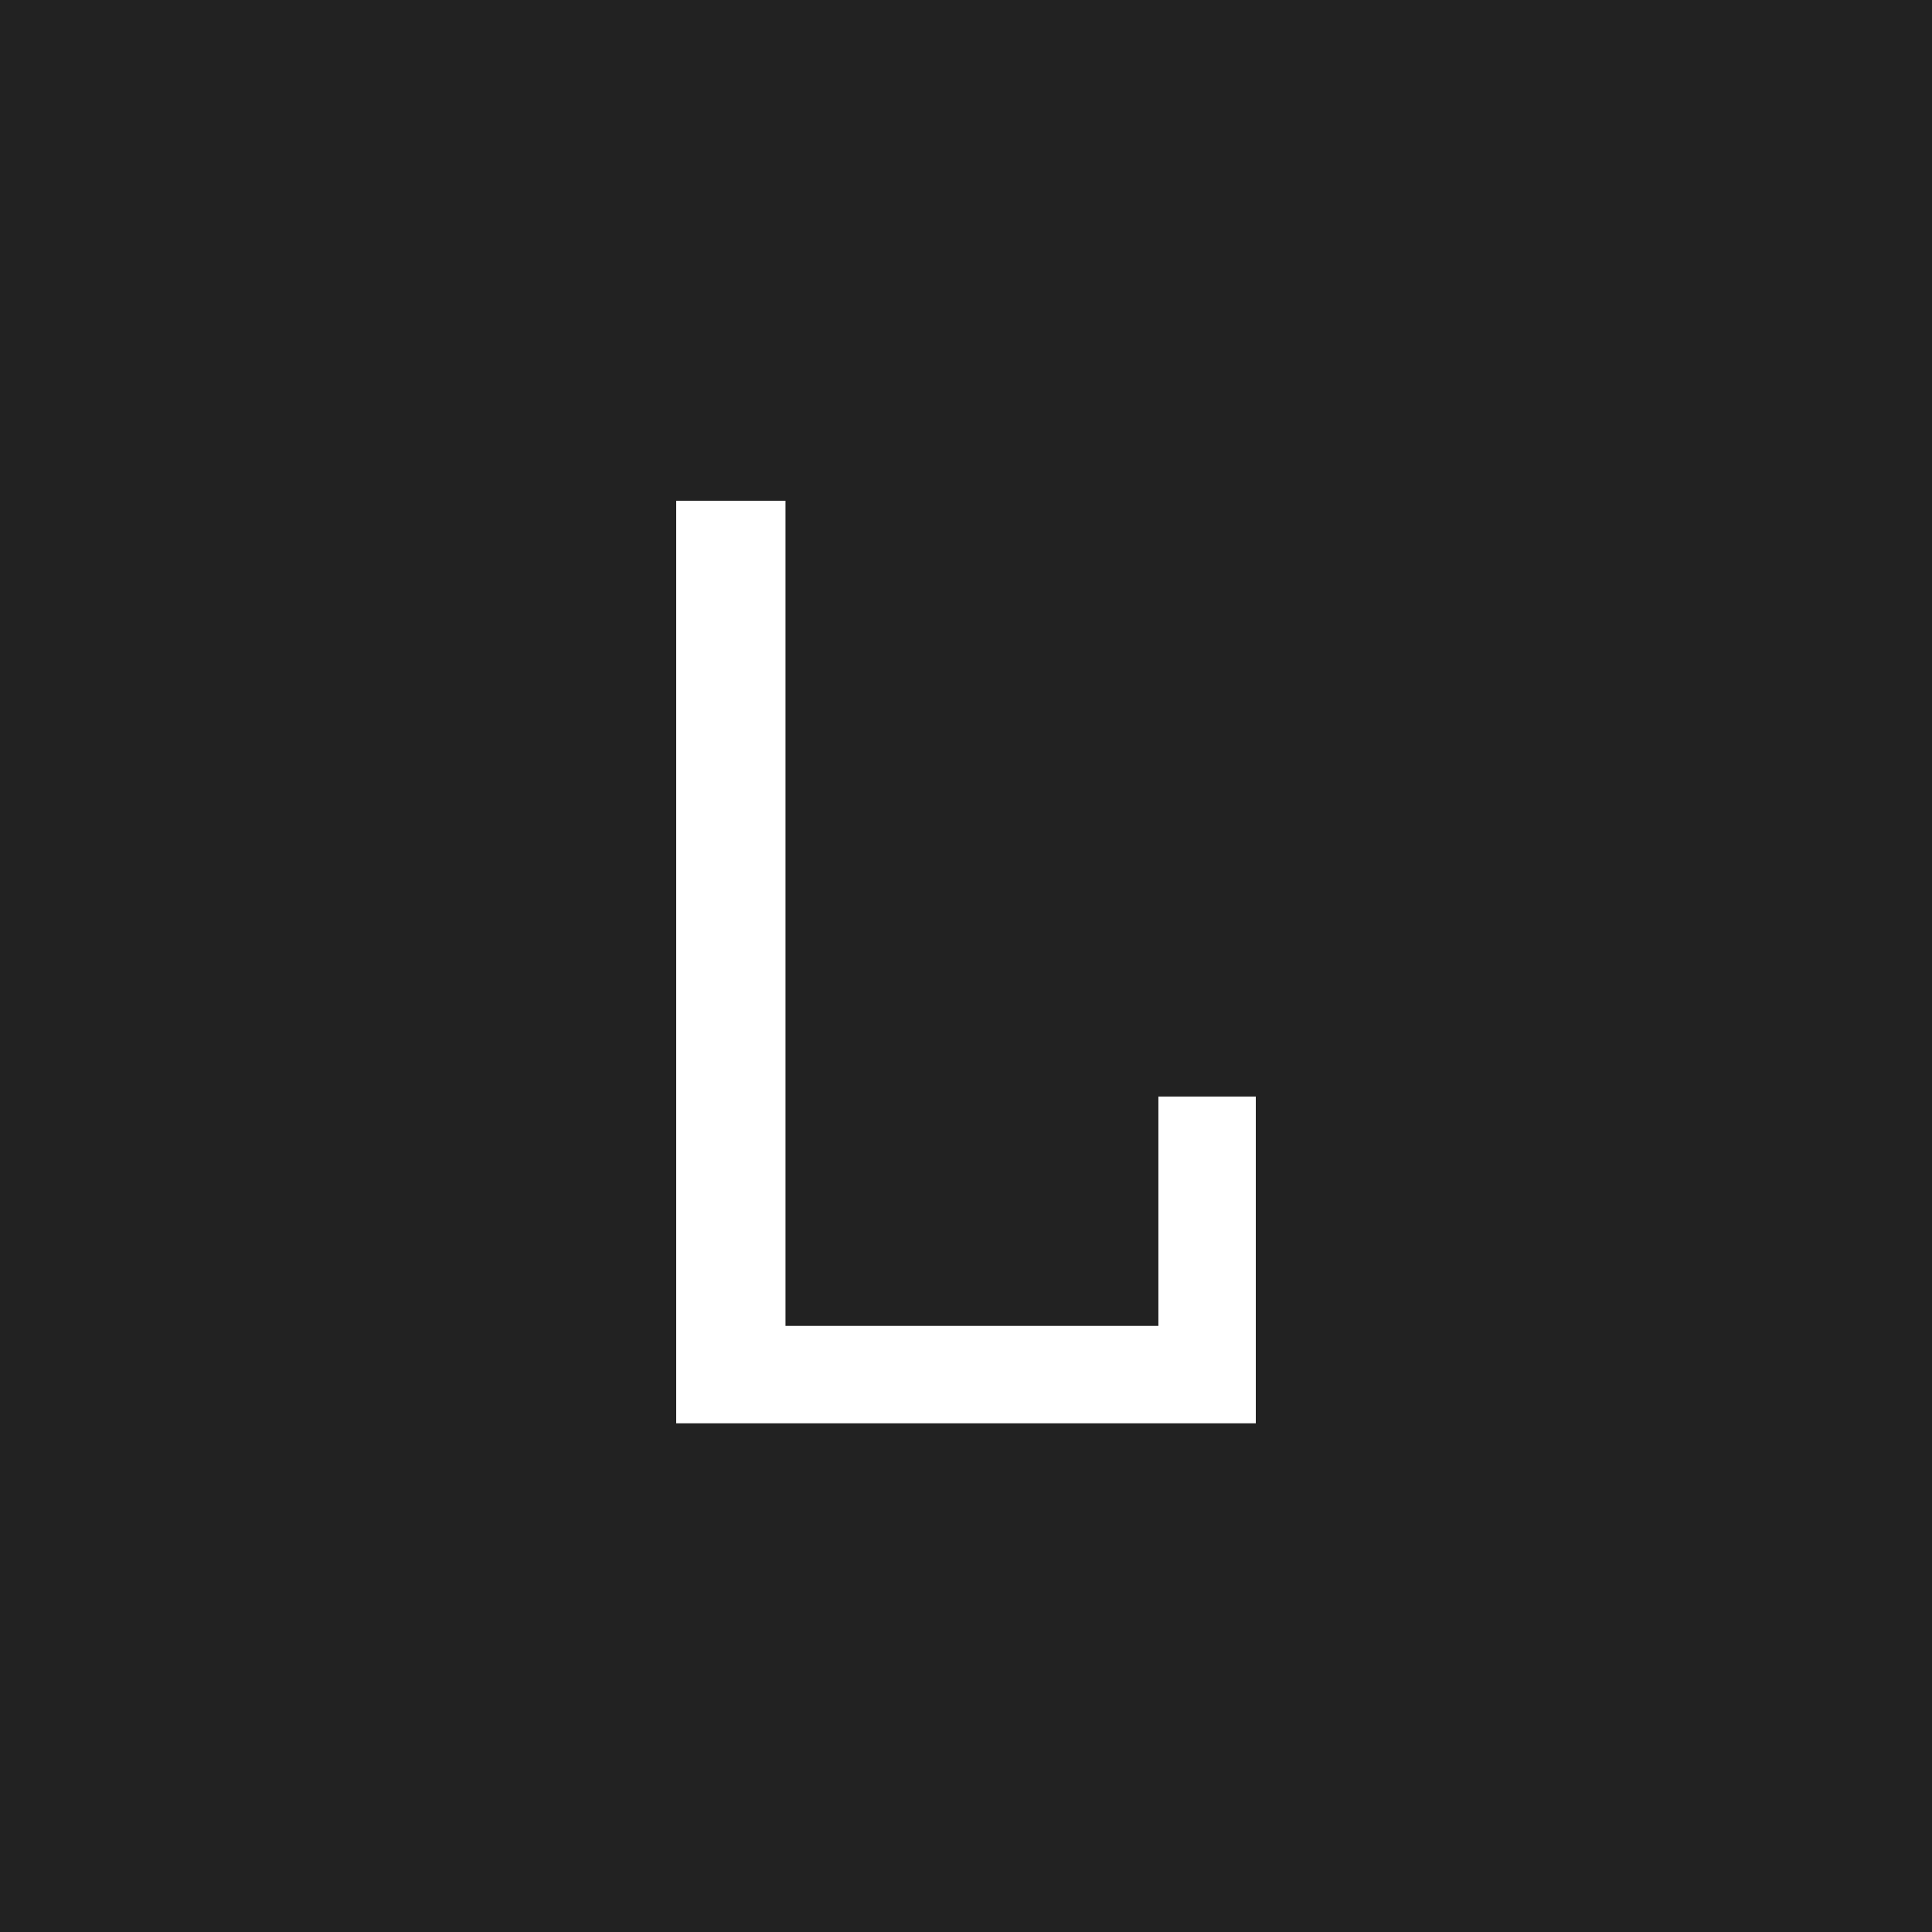
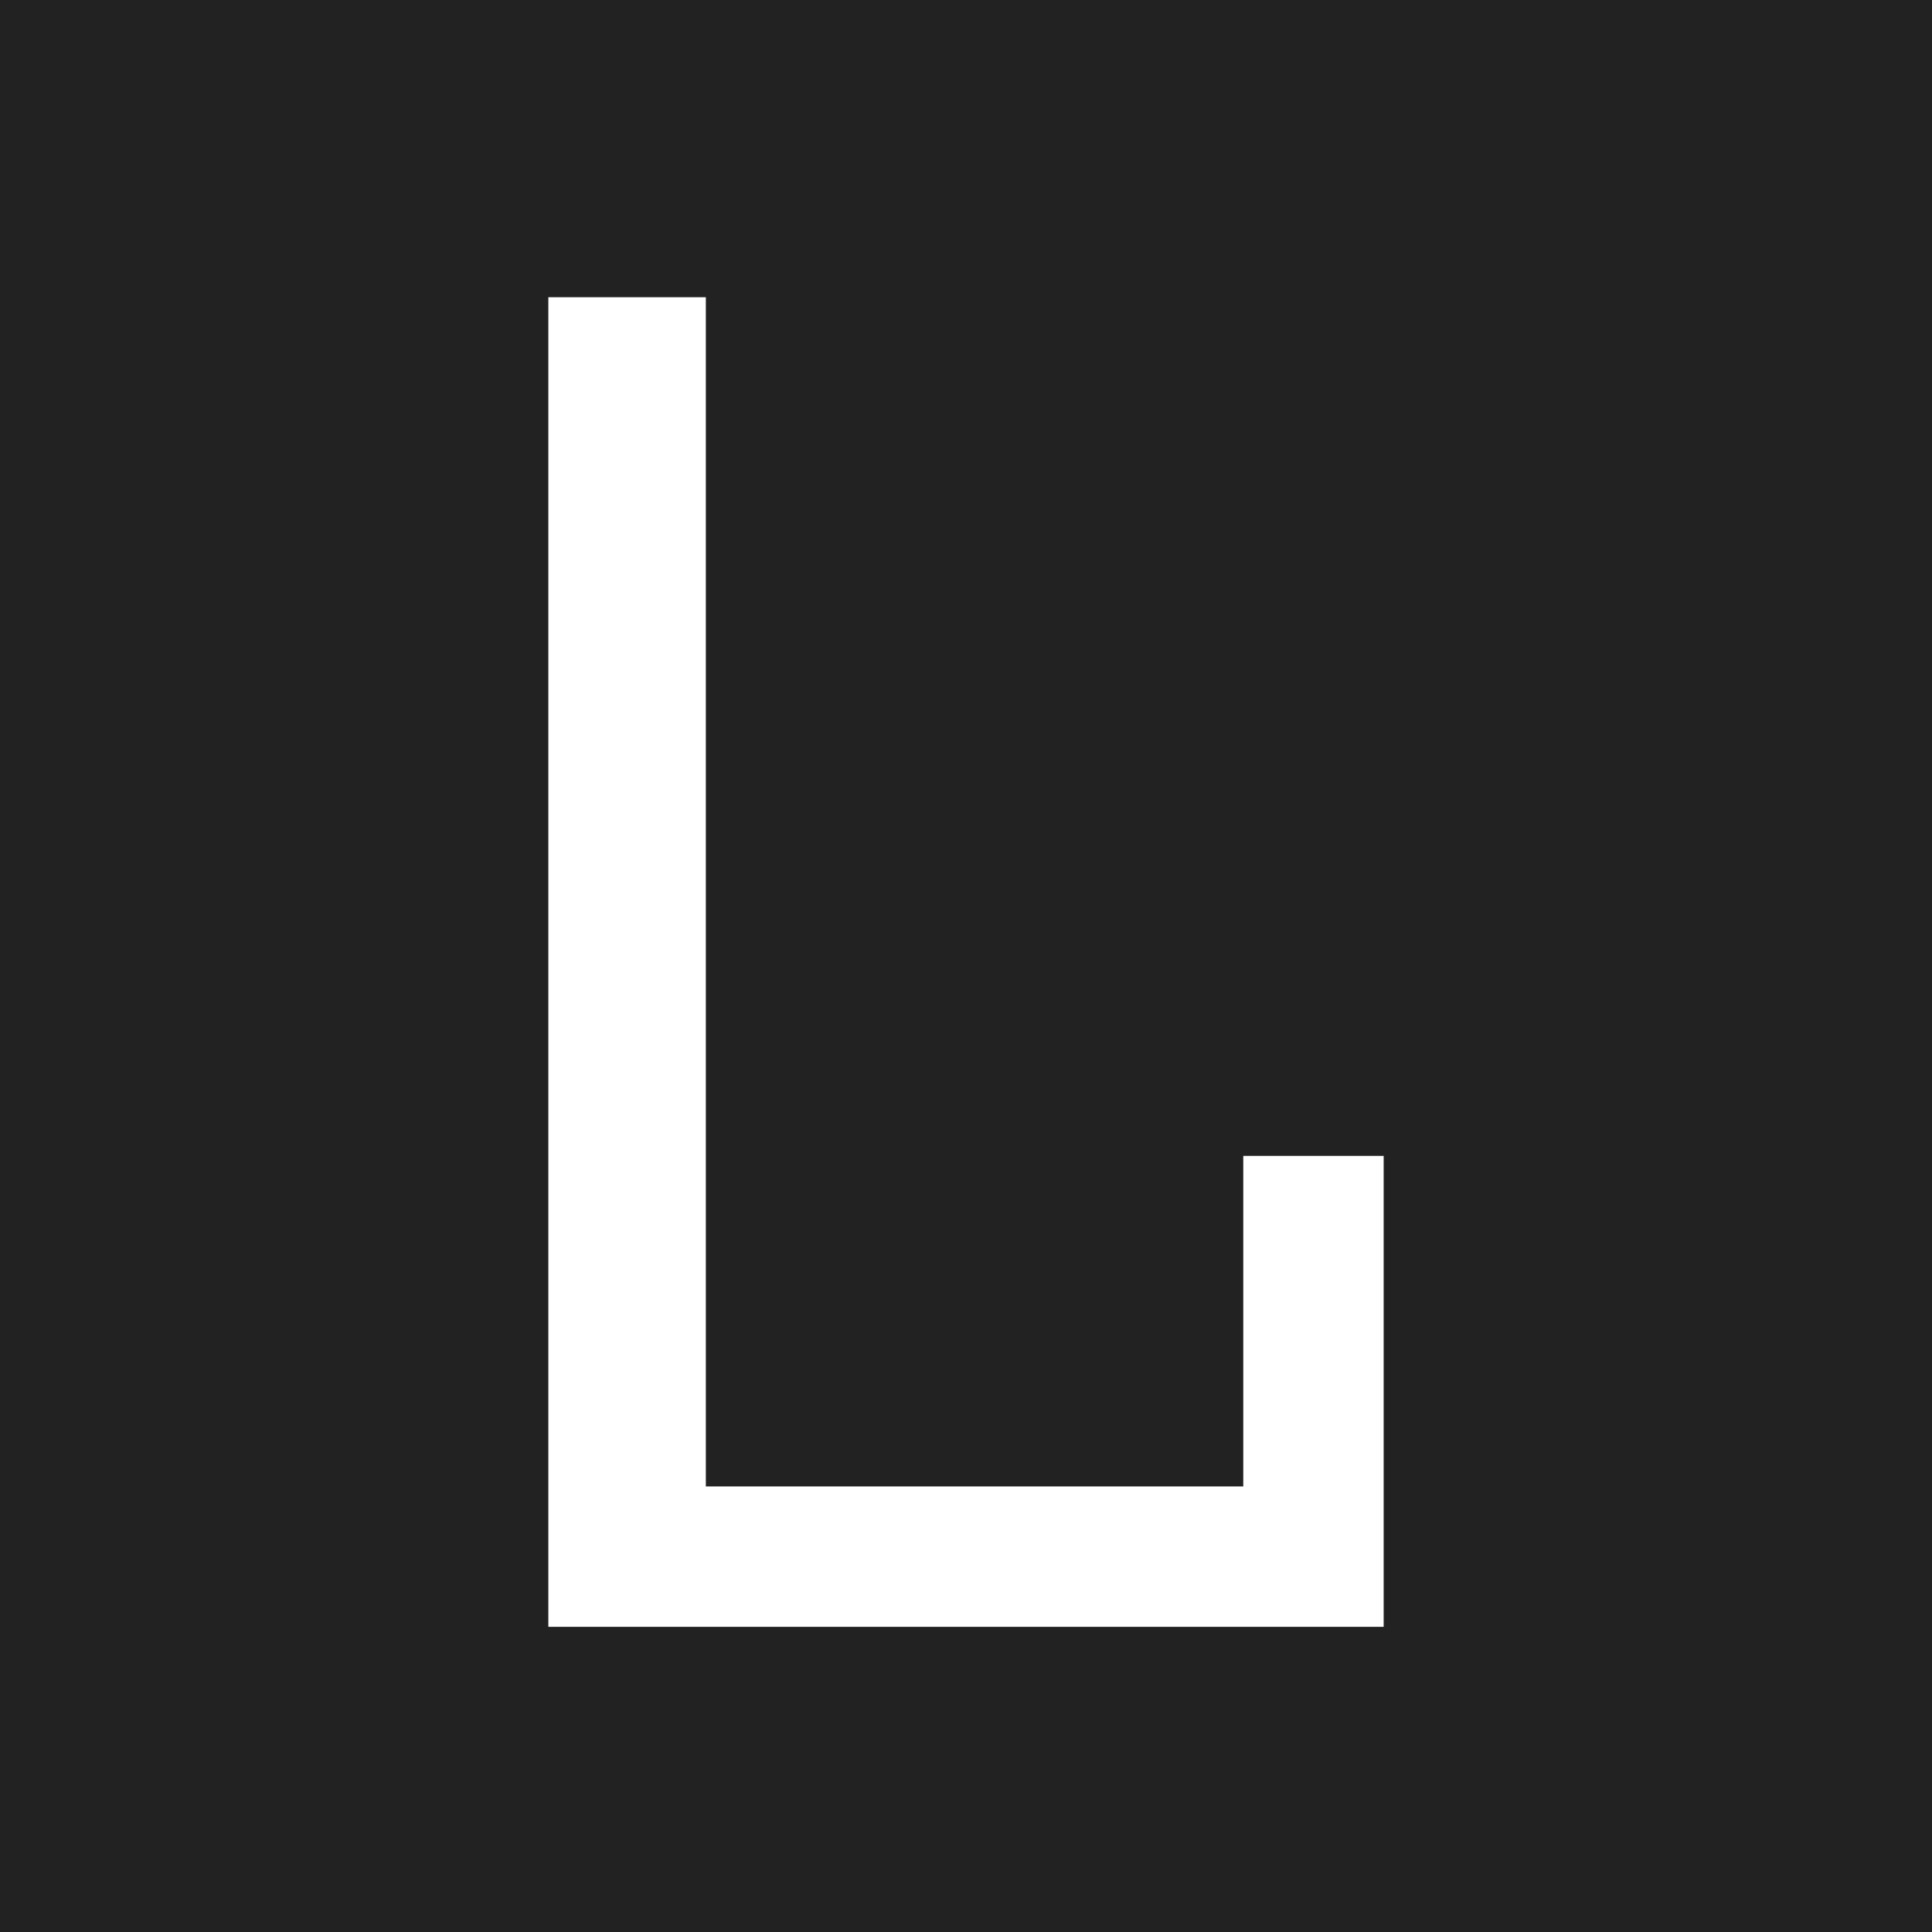
<svg xmlns="http://www.w3.org/2000/svg" width="400" height="400" viewBox="0 0 400 400" fill="none">
  <rect width="400" height="400" fill="#222222" />
-   <path d="M260 294.68H140V103.675H162.626V274.513H239.832V227.027H260V294.68Z" fill="white" />
+   <path d="M286.472 336.816H113.528V61.538H146.136V307.751H257.407V239.314H286.472V336.816Z" fill="white" />
</svg>
